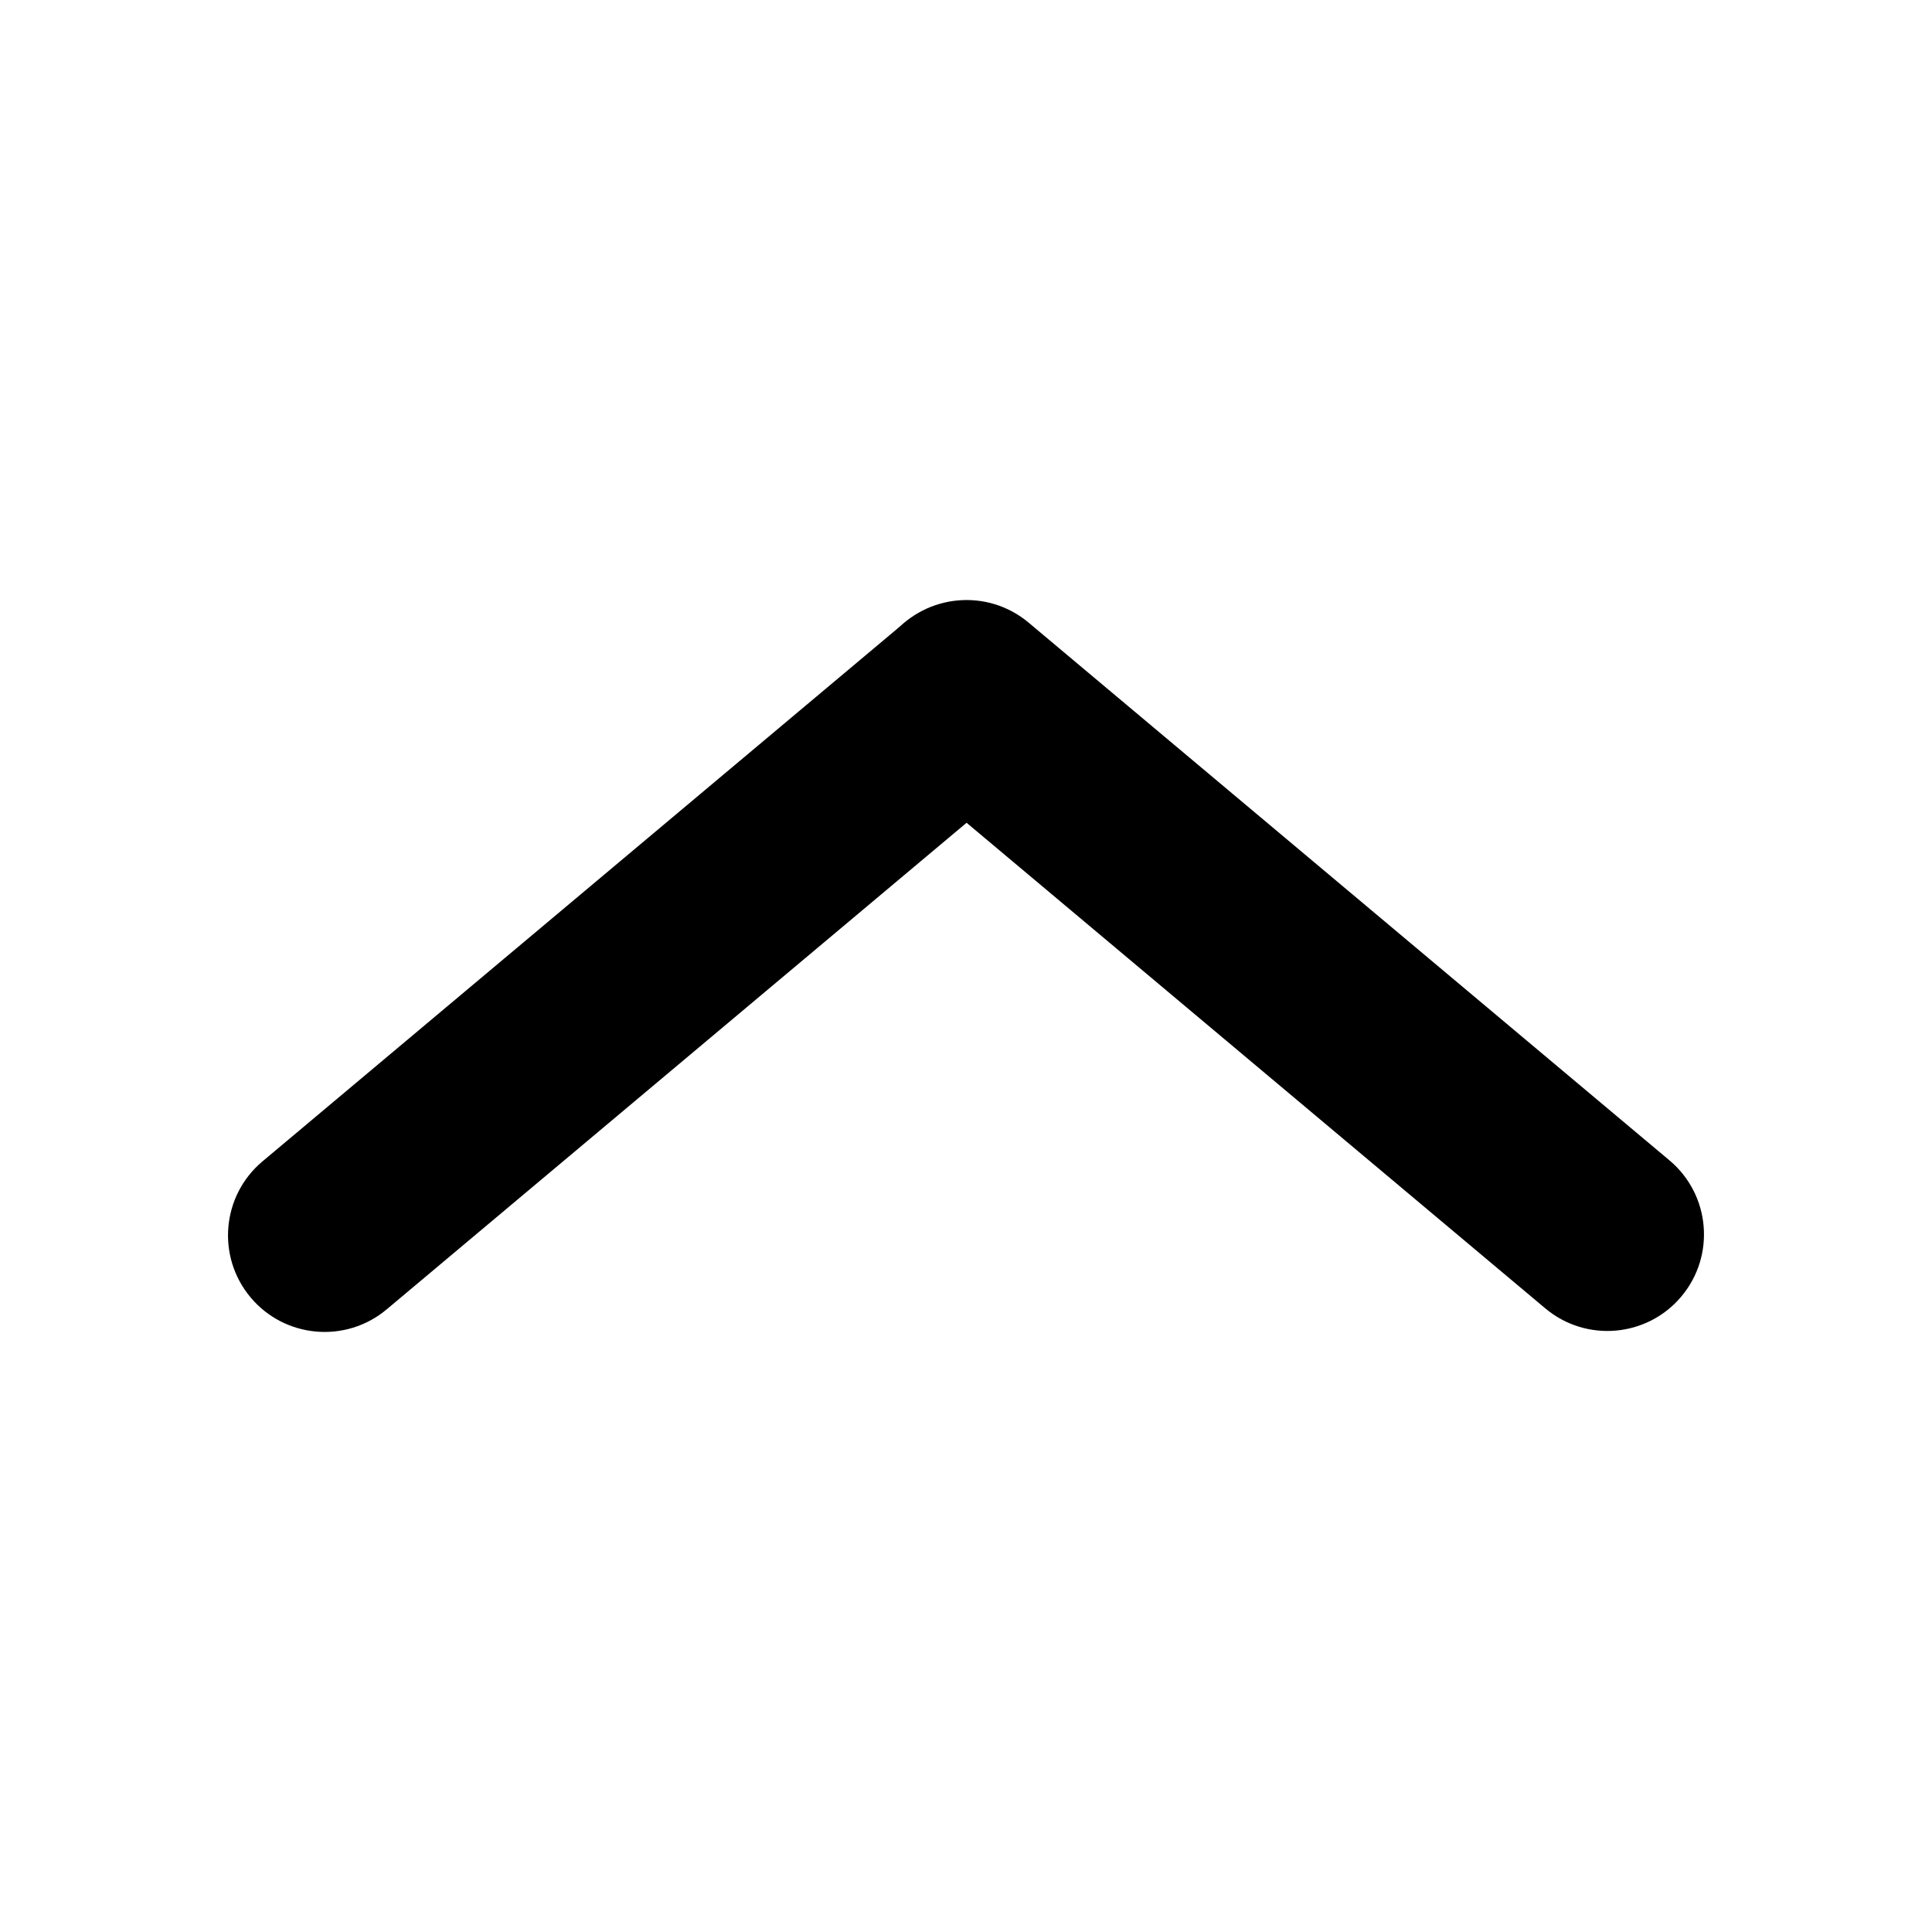
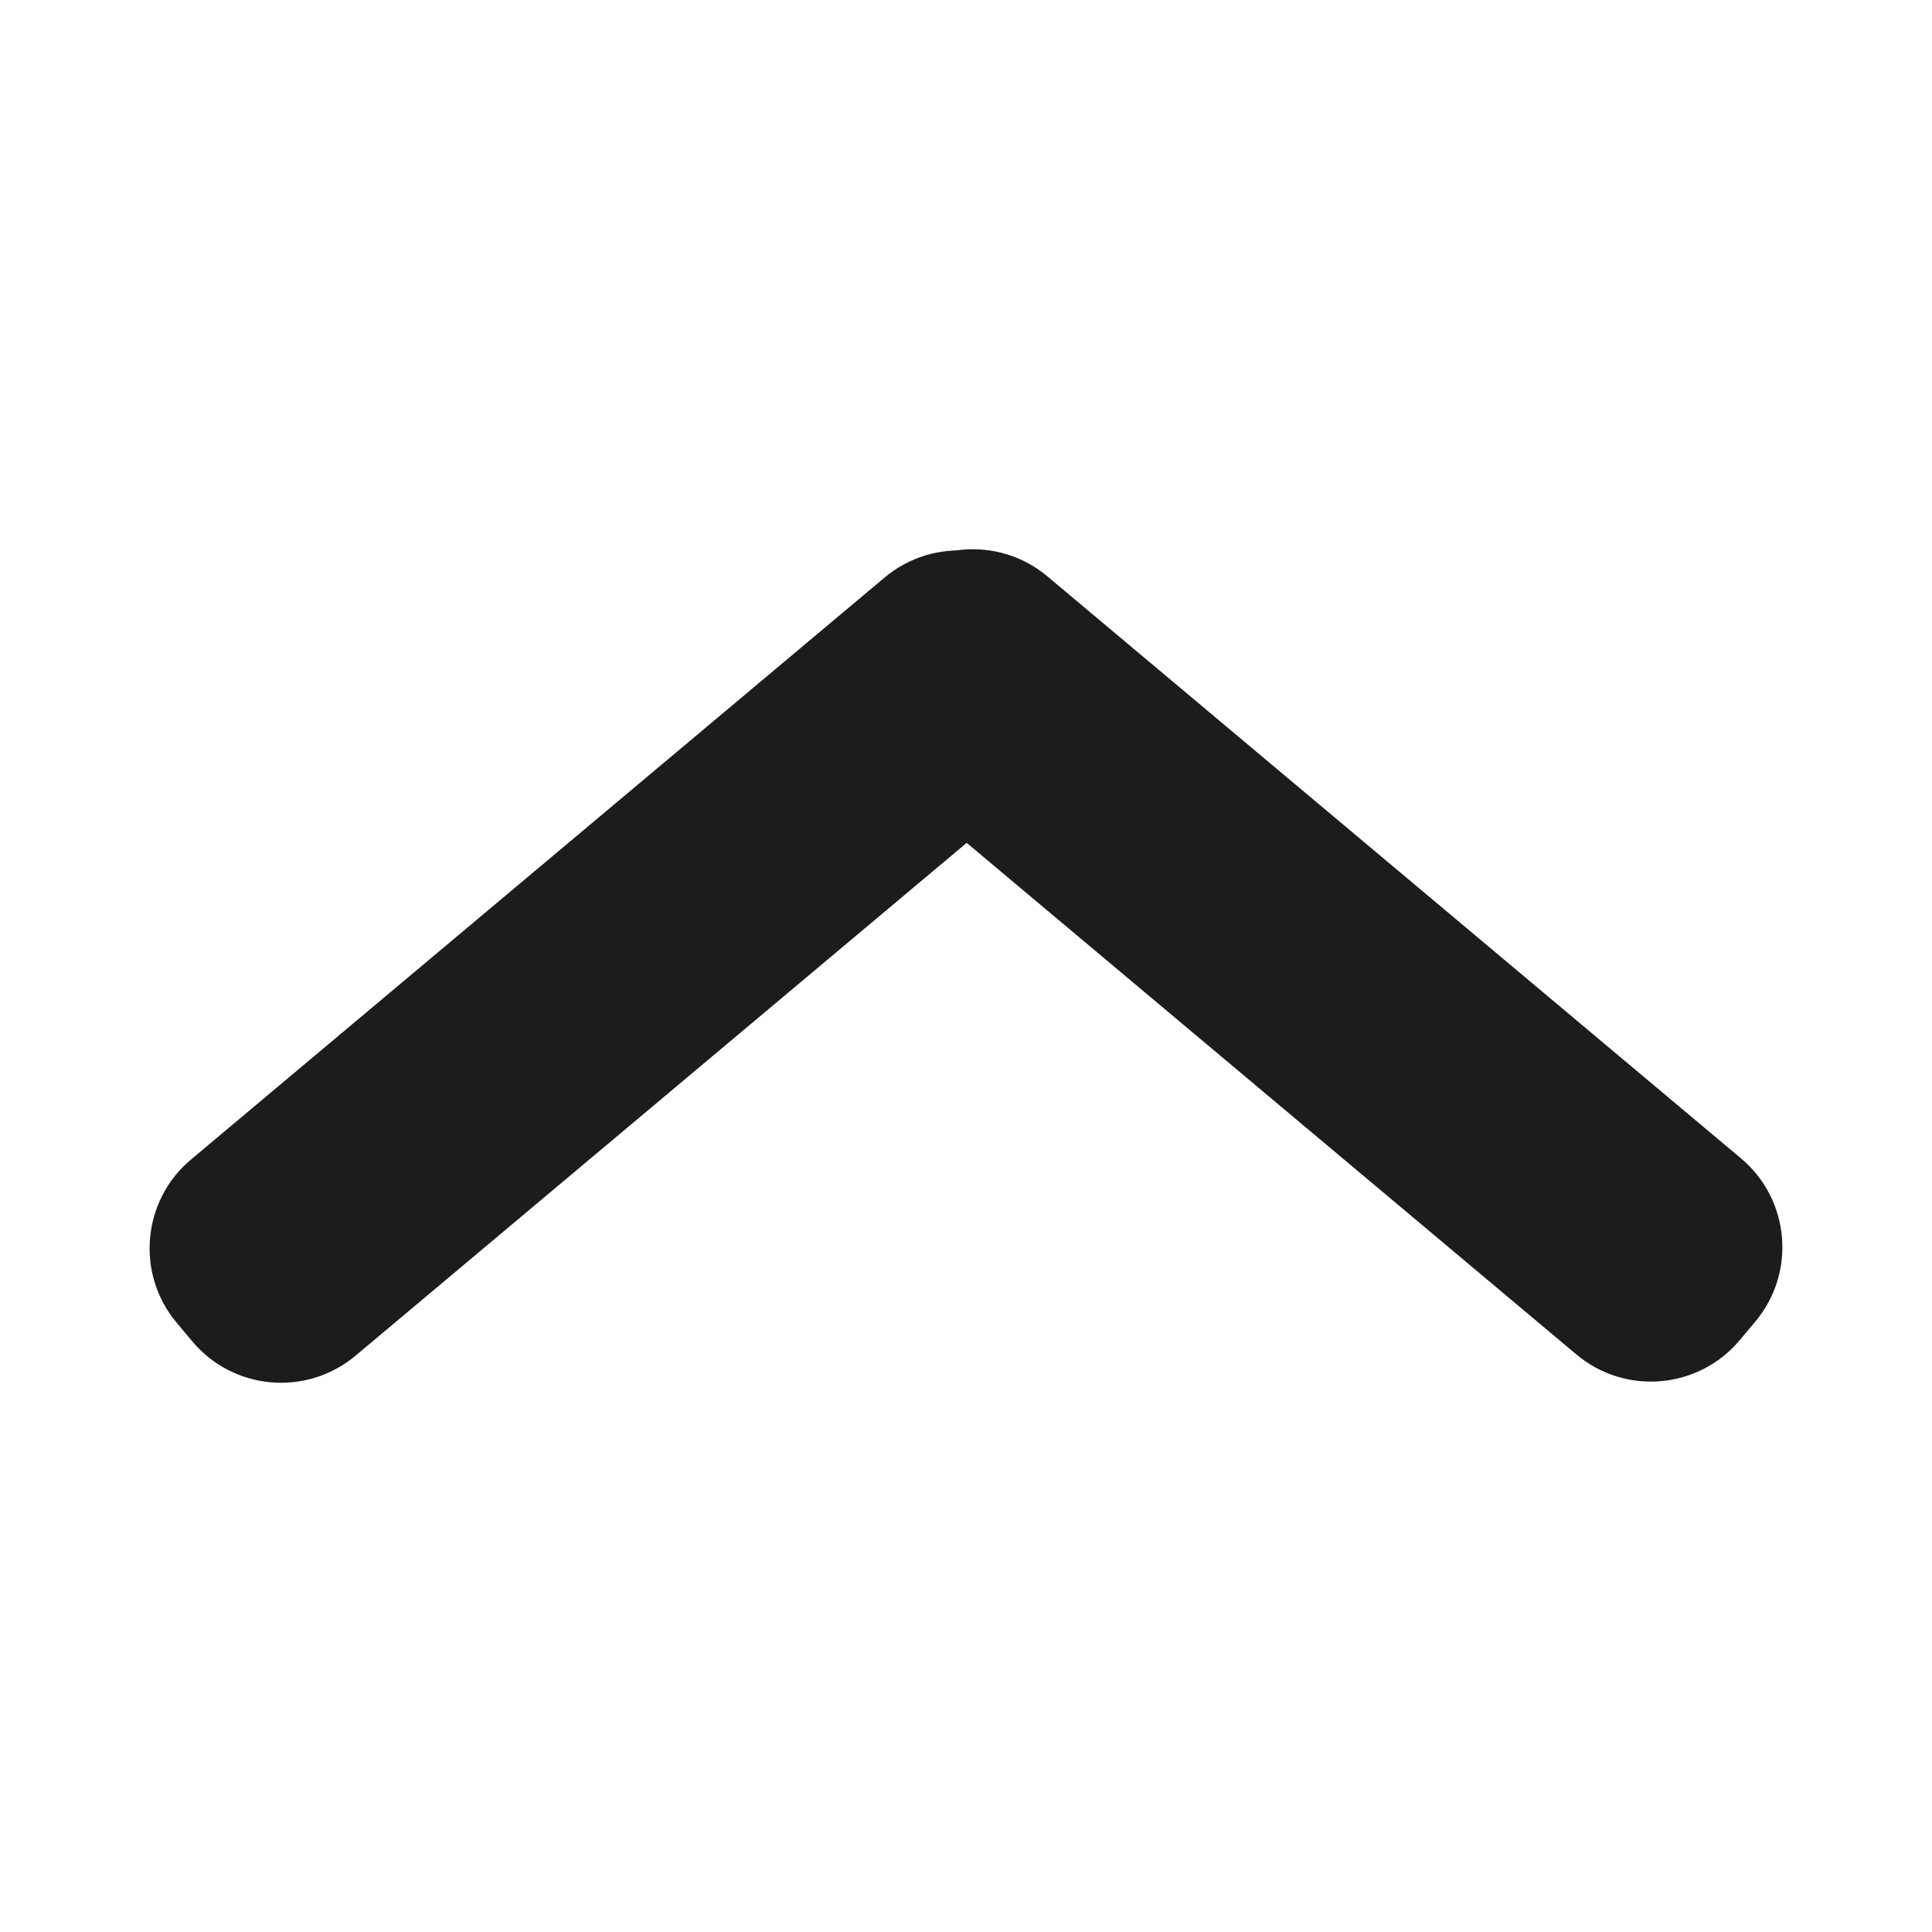
- <svg xmlns="http://www.w3.org/2000/svg" version="1.1" viewBox="0 0 500 500">
-   <g>
-     <g id="_图层_1" data-name="图层_1">
-       <rect x="33.69" y="225.13" width="266.5" height="50" rx="25" ry="25" transform="translate(-121.73 165.82) rotate(-40)" />
-       <rect x="199.81" y="224.87" width="266.5" height="50" rx="25" ry="25" transform="translate(427.59 655.37) rotate(-140)" />
-     </g>
-   </g>
+ <svg xmlns="http://www.w3.org/2000/svg" id="_图层_1" data-name="图层_1" version="1.1" viewBox="0 0 500 500">
+   <rect x="13.32" y="217.02" width="294.31" height="66.26" rx="30" ry="30" transform="translate(-123.25 161.68) rotate(-40)" fill="#1c1c1c" />
+   <rect x="192.37" y="216.72" width="294.31" height="66.26" rx="30" ry="30" transform="translate(439.01 659.49) rotate(-140)" fill="#1c1c1c" />
</svg>
